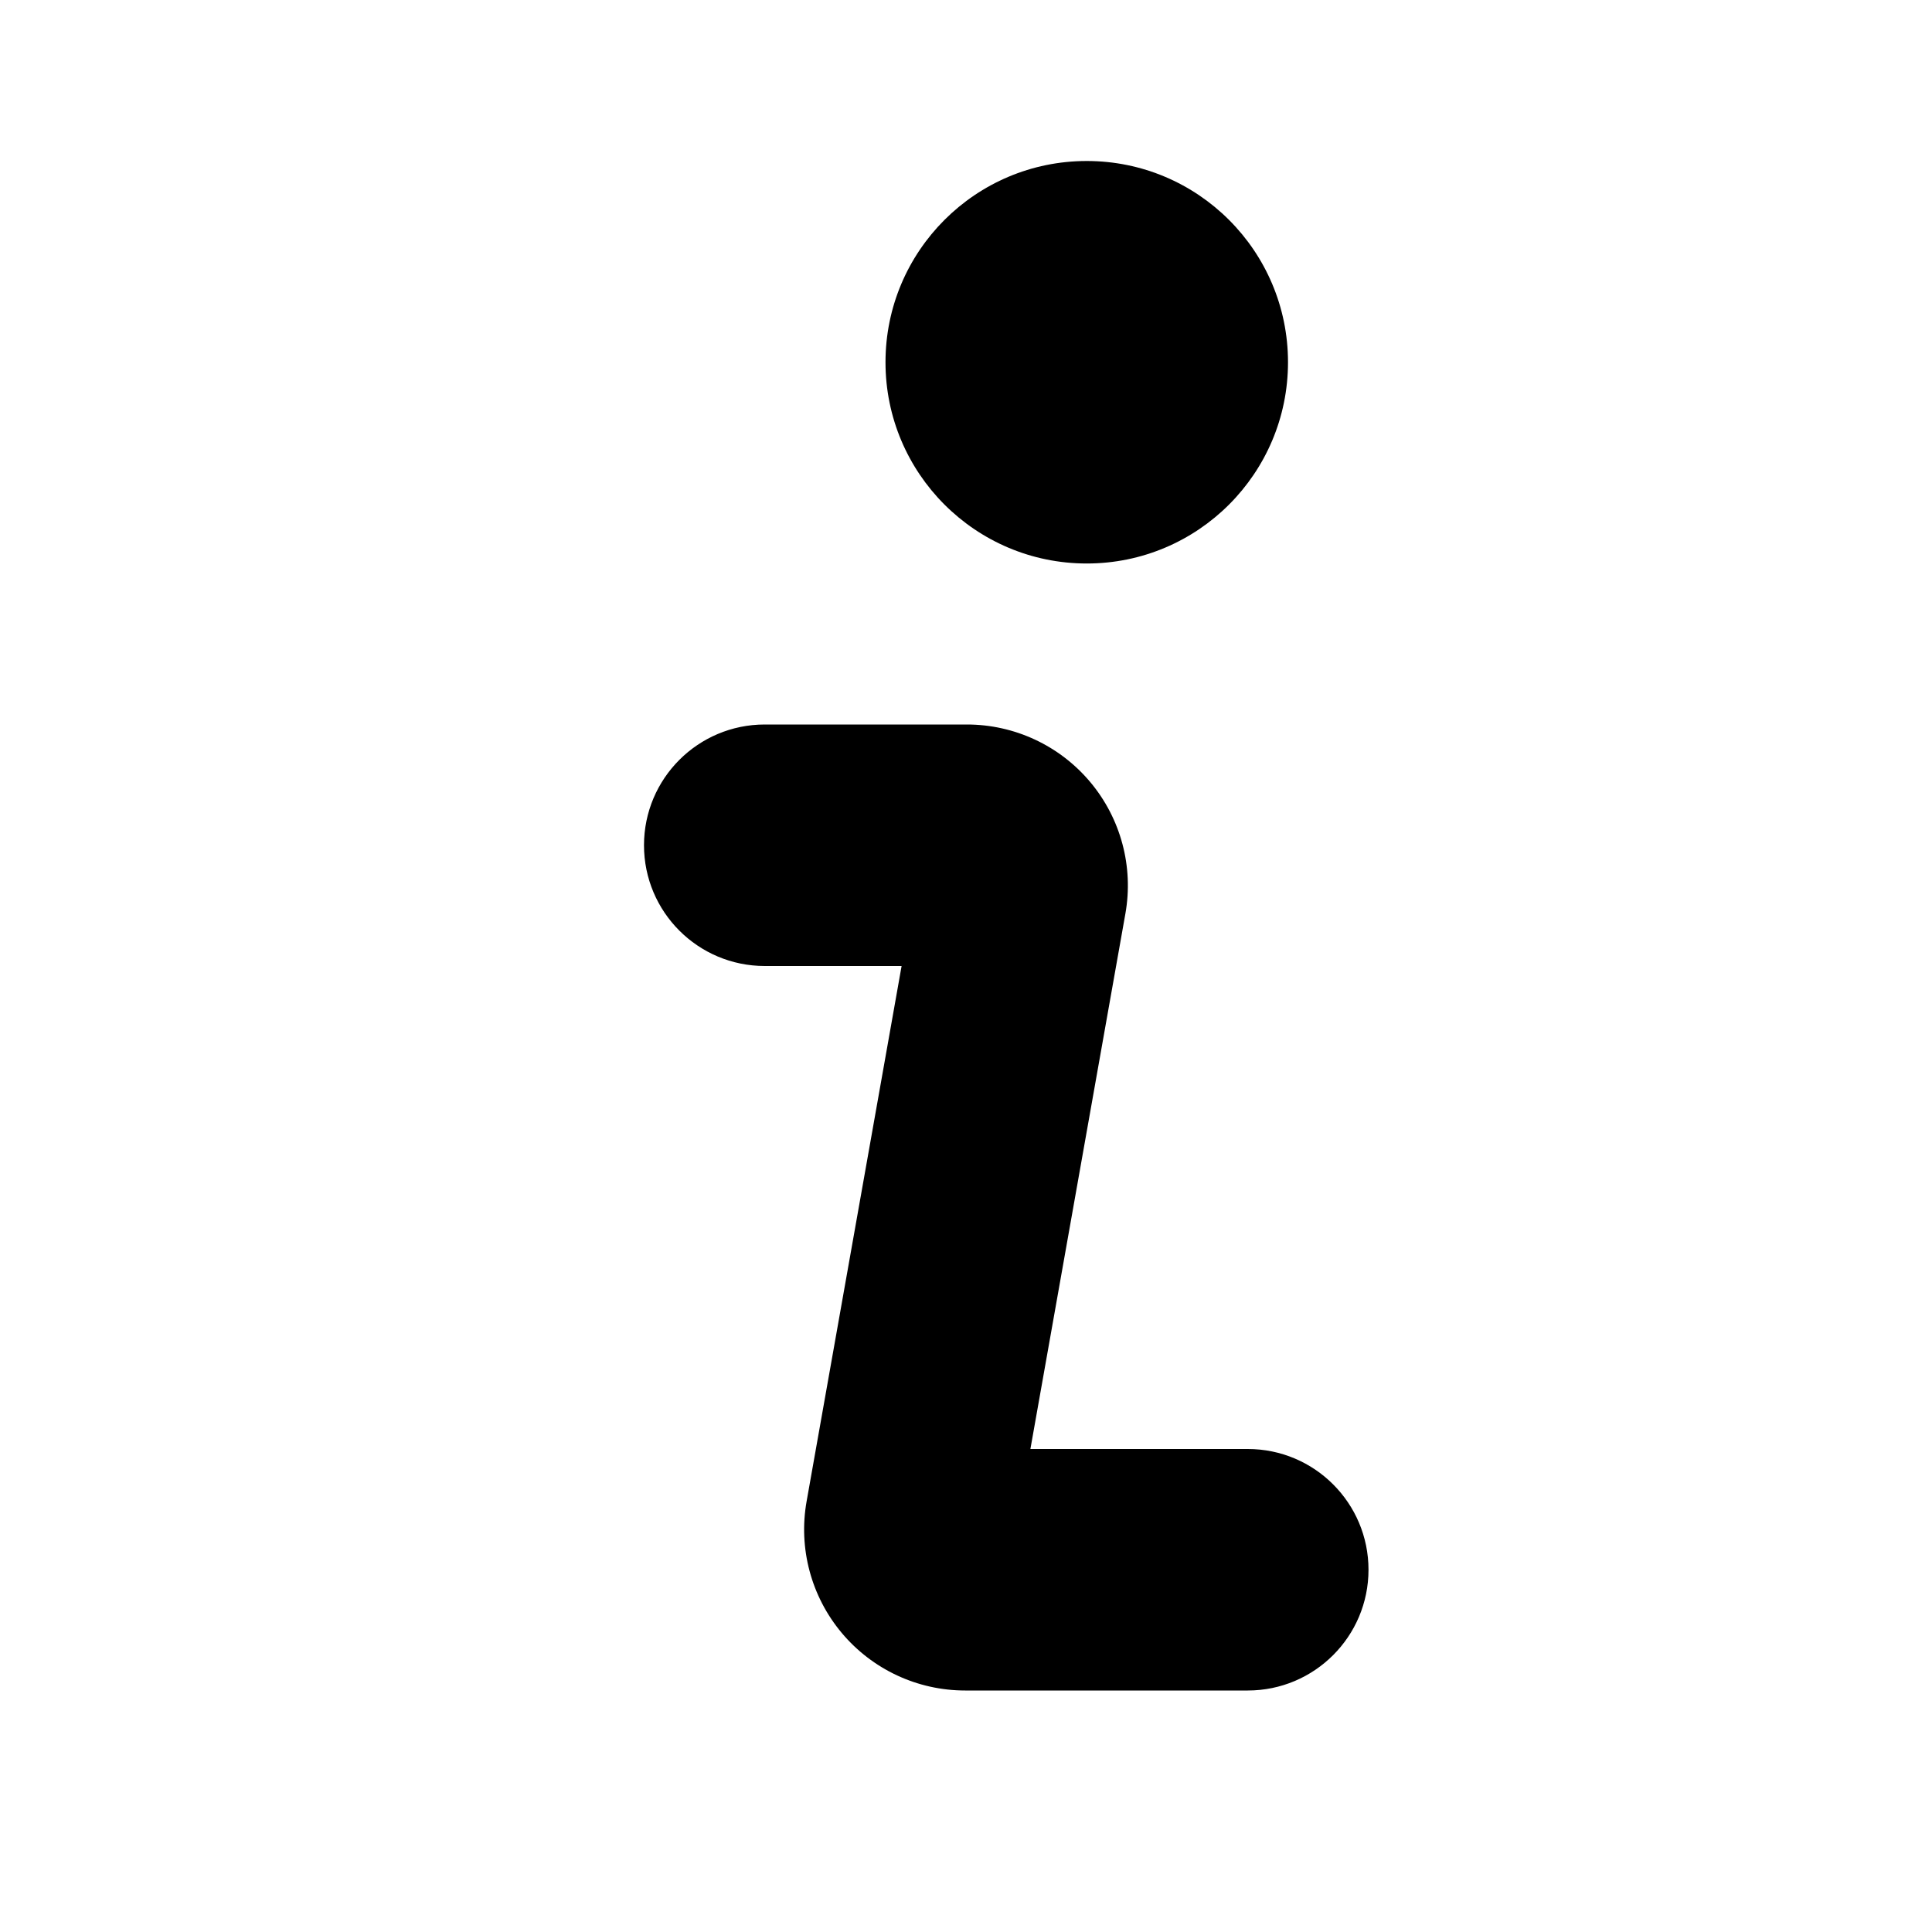
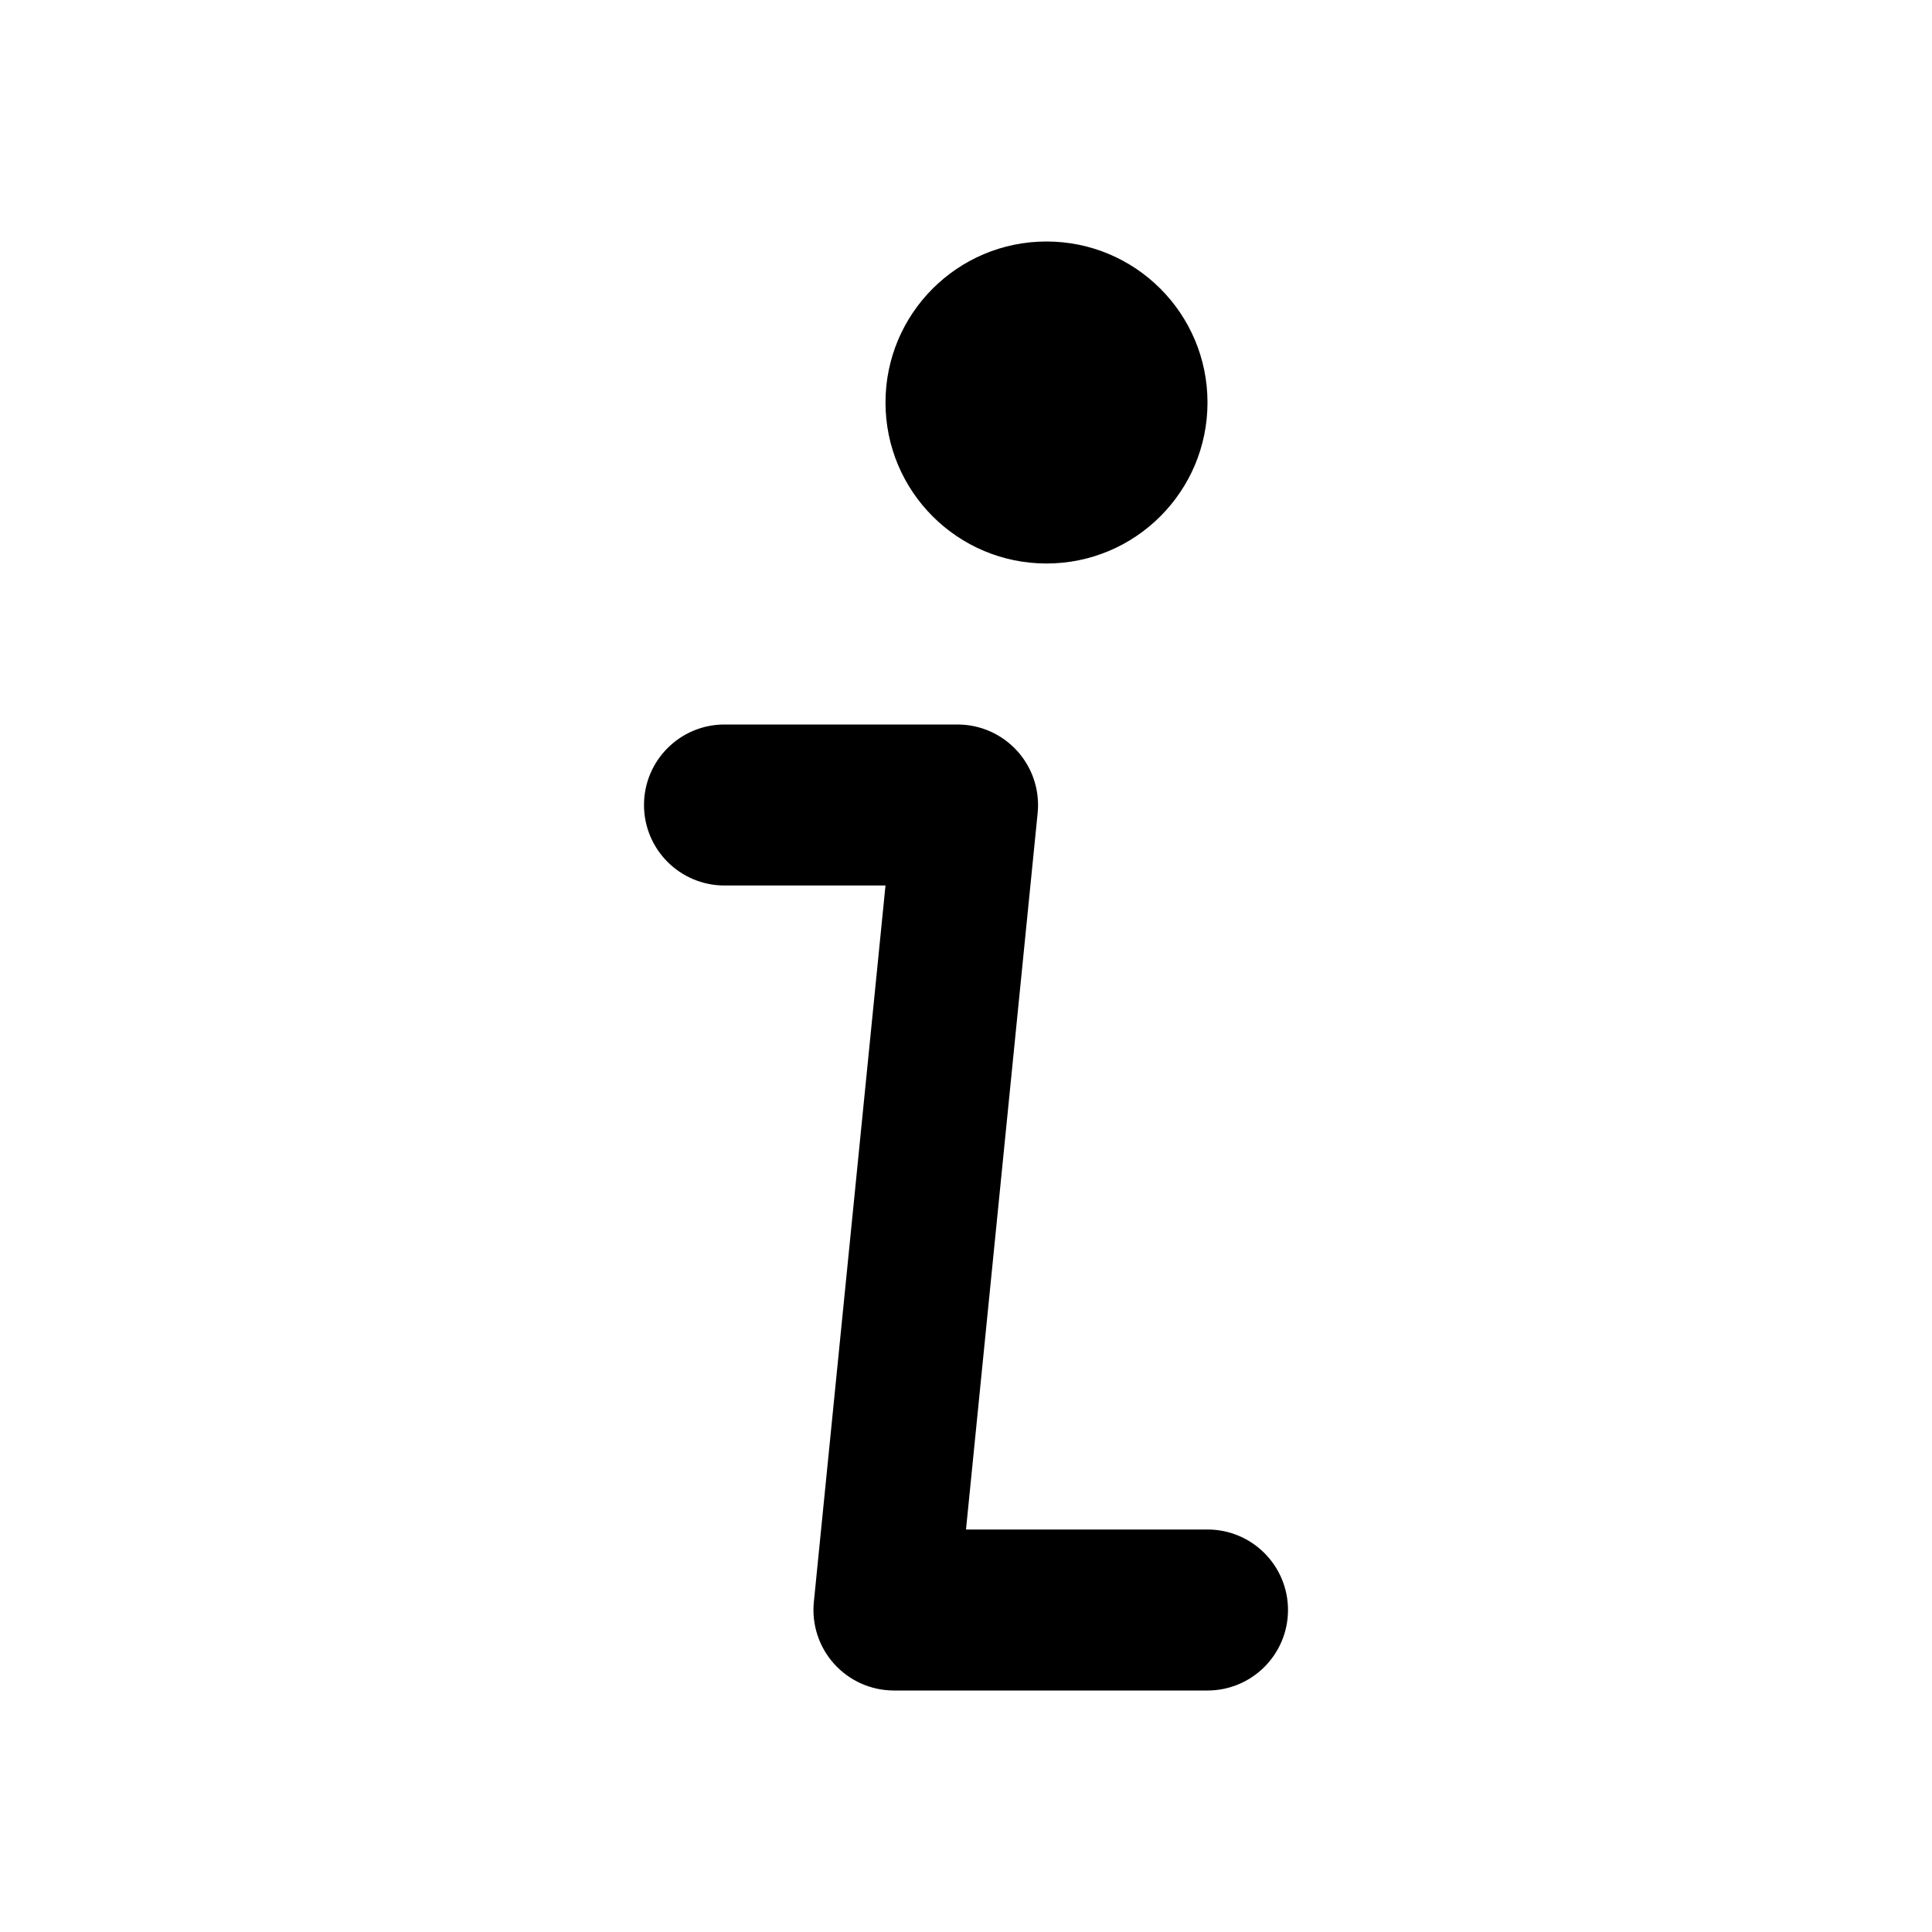
<svg xmlns="http://www.w3.org/2000/svg" width="24" height="24" viewBox="0 0 24 24">
-   <path d="M12.01 9a2 2 0 0 1 1.97 2.35L12.8 18h2.7a1.5 1.5 0 0 1 0 3h-3.51a2 2 0 0 1-1.97-2.35L11.2 12H9.5a1.5 1.5 0 0 1 0-3h2.51ZM13.5 7a2.5 2.5 0 1 0 0-5 2.5 2.5 0 0 0 0 5Z" />
+   <path d="M11.9 9a1 1 0 0 1 .99 1.1L12 19h3a1 1 0 1 1 0 2h-3.9a1 1 0 0 1-.99-1.1L11 11H9a1 1 0 0 1 0-2h2.9ZM13 7a2 2 0 1 0 0-4 2 2 0 1 0 0 4Z" />
</svg>
